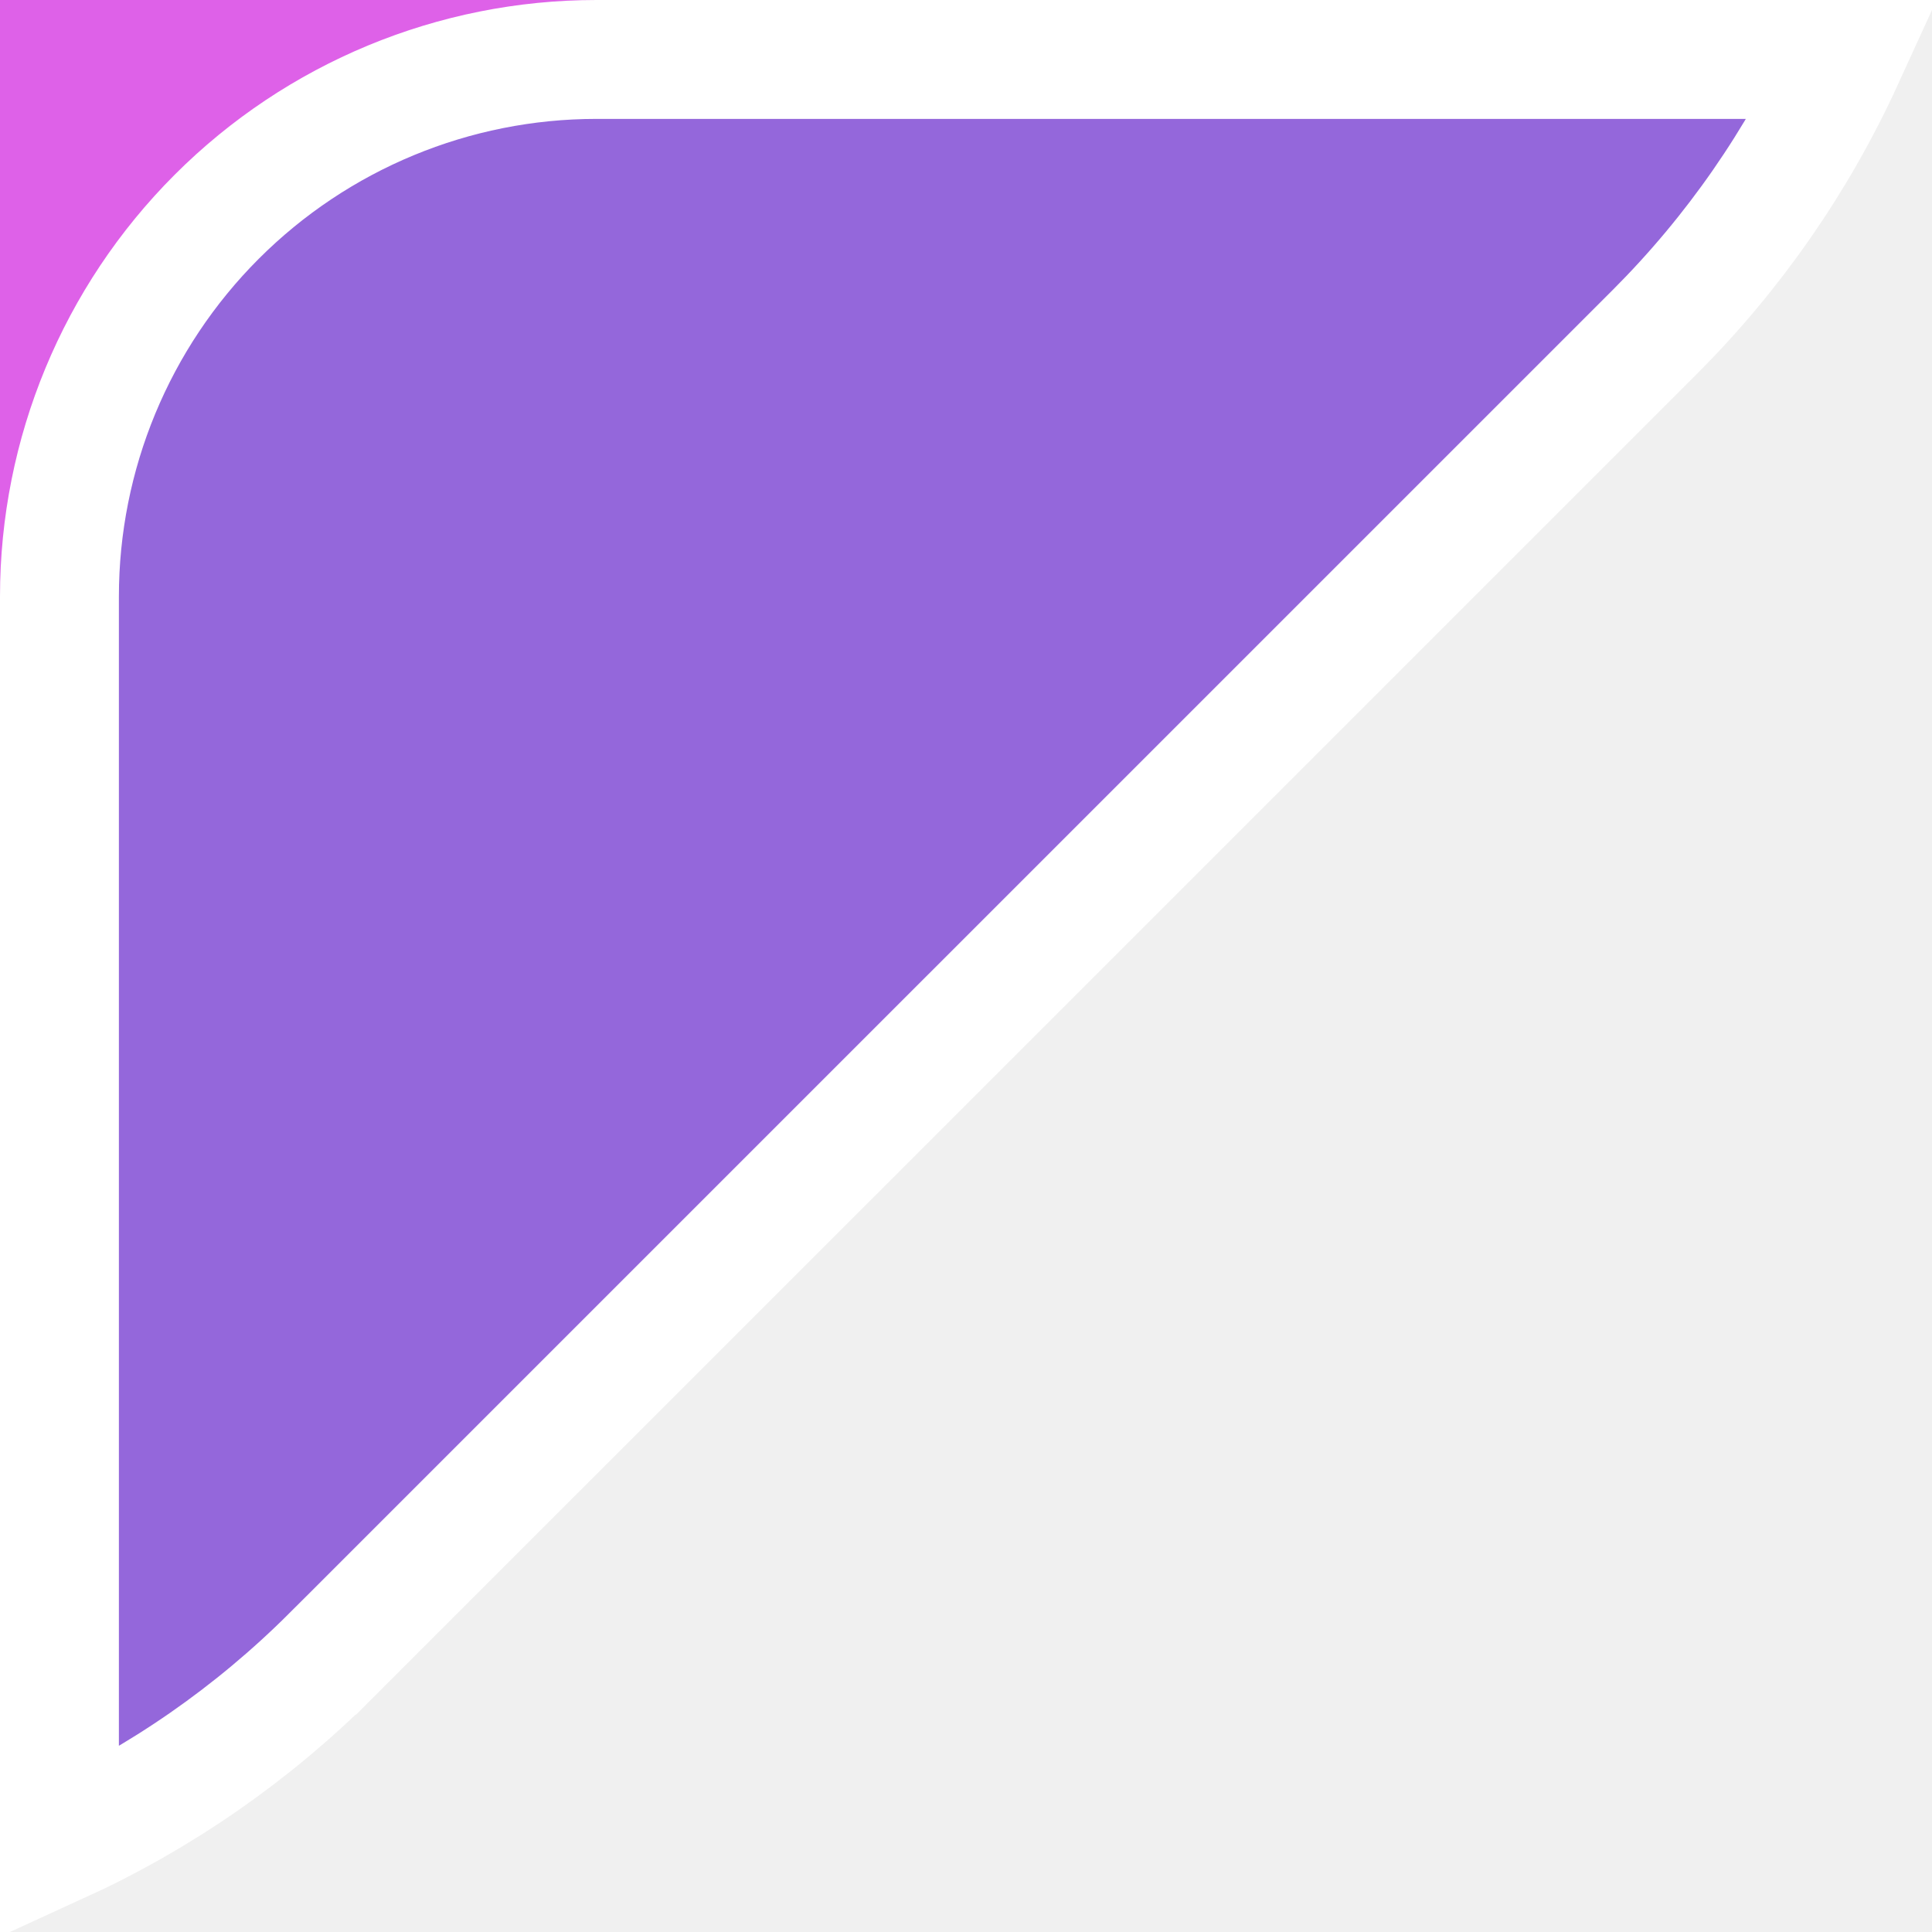
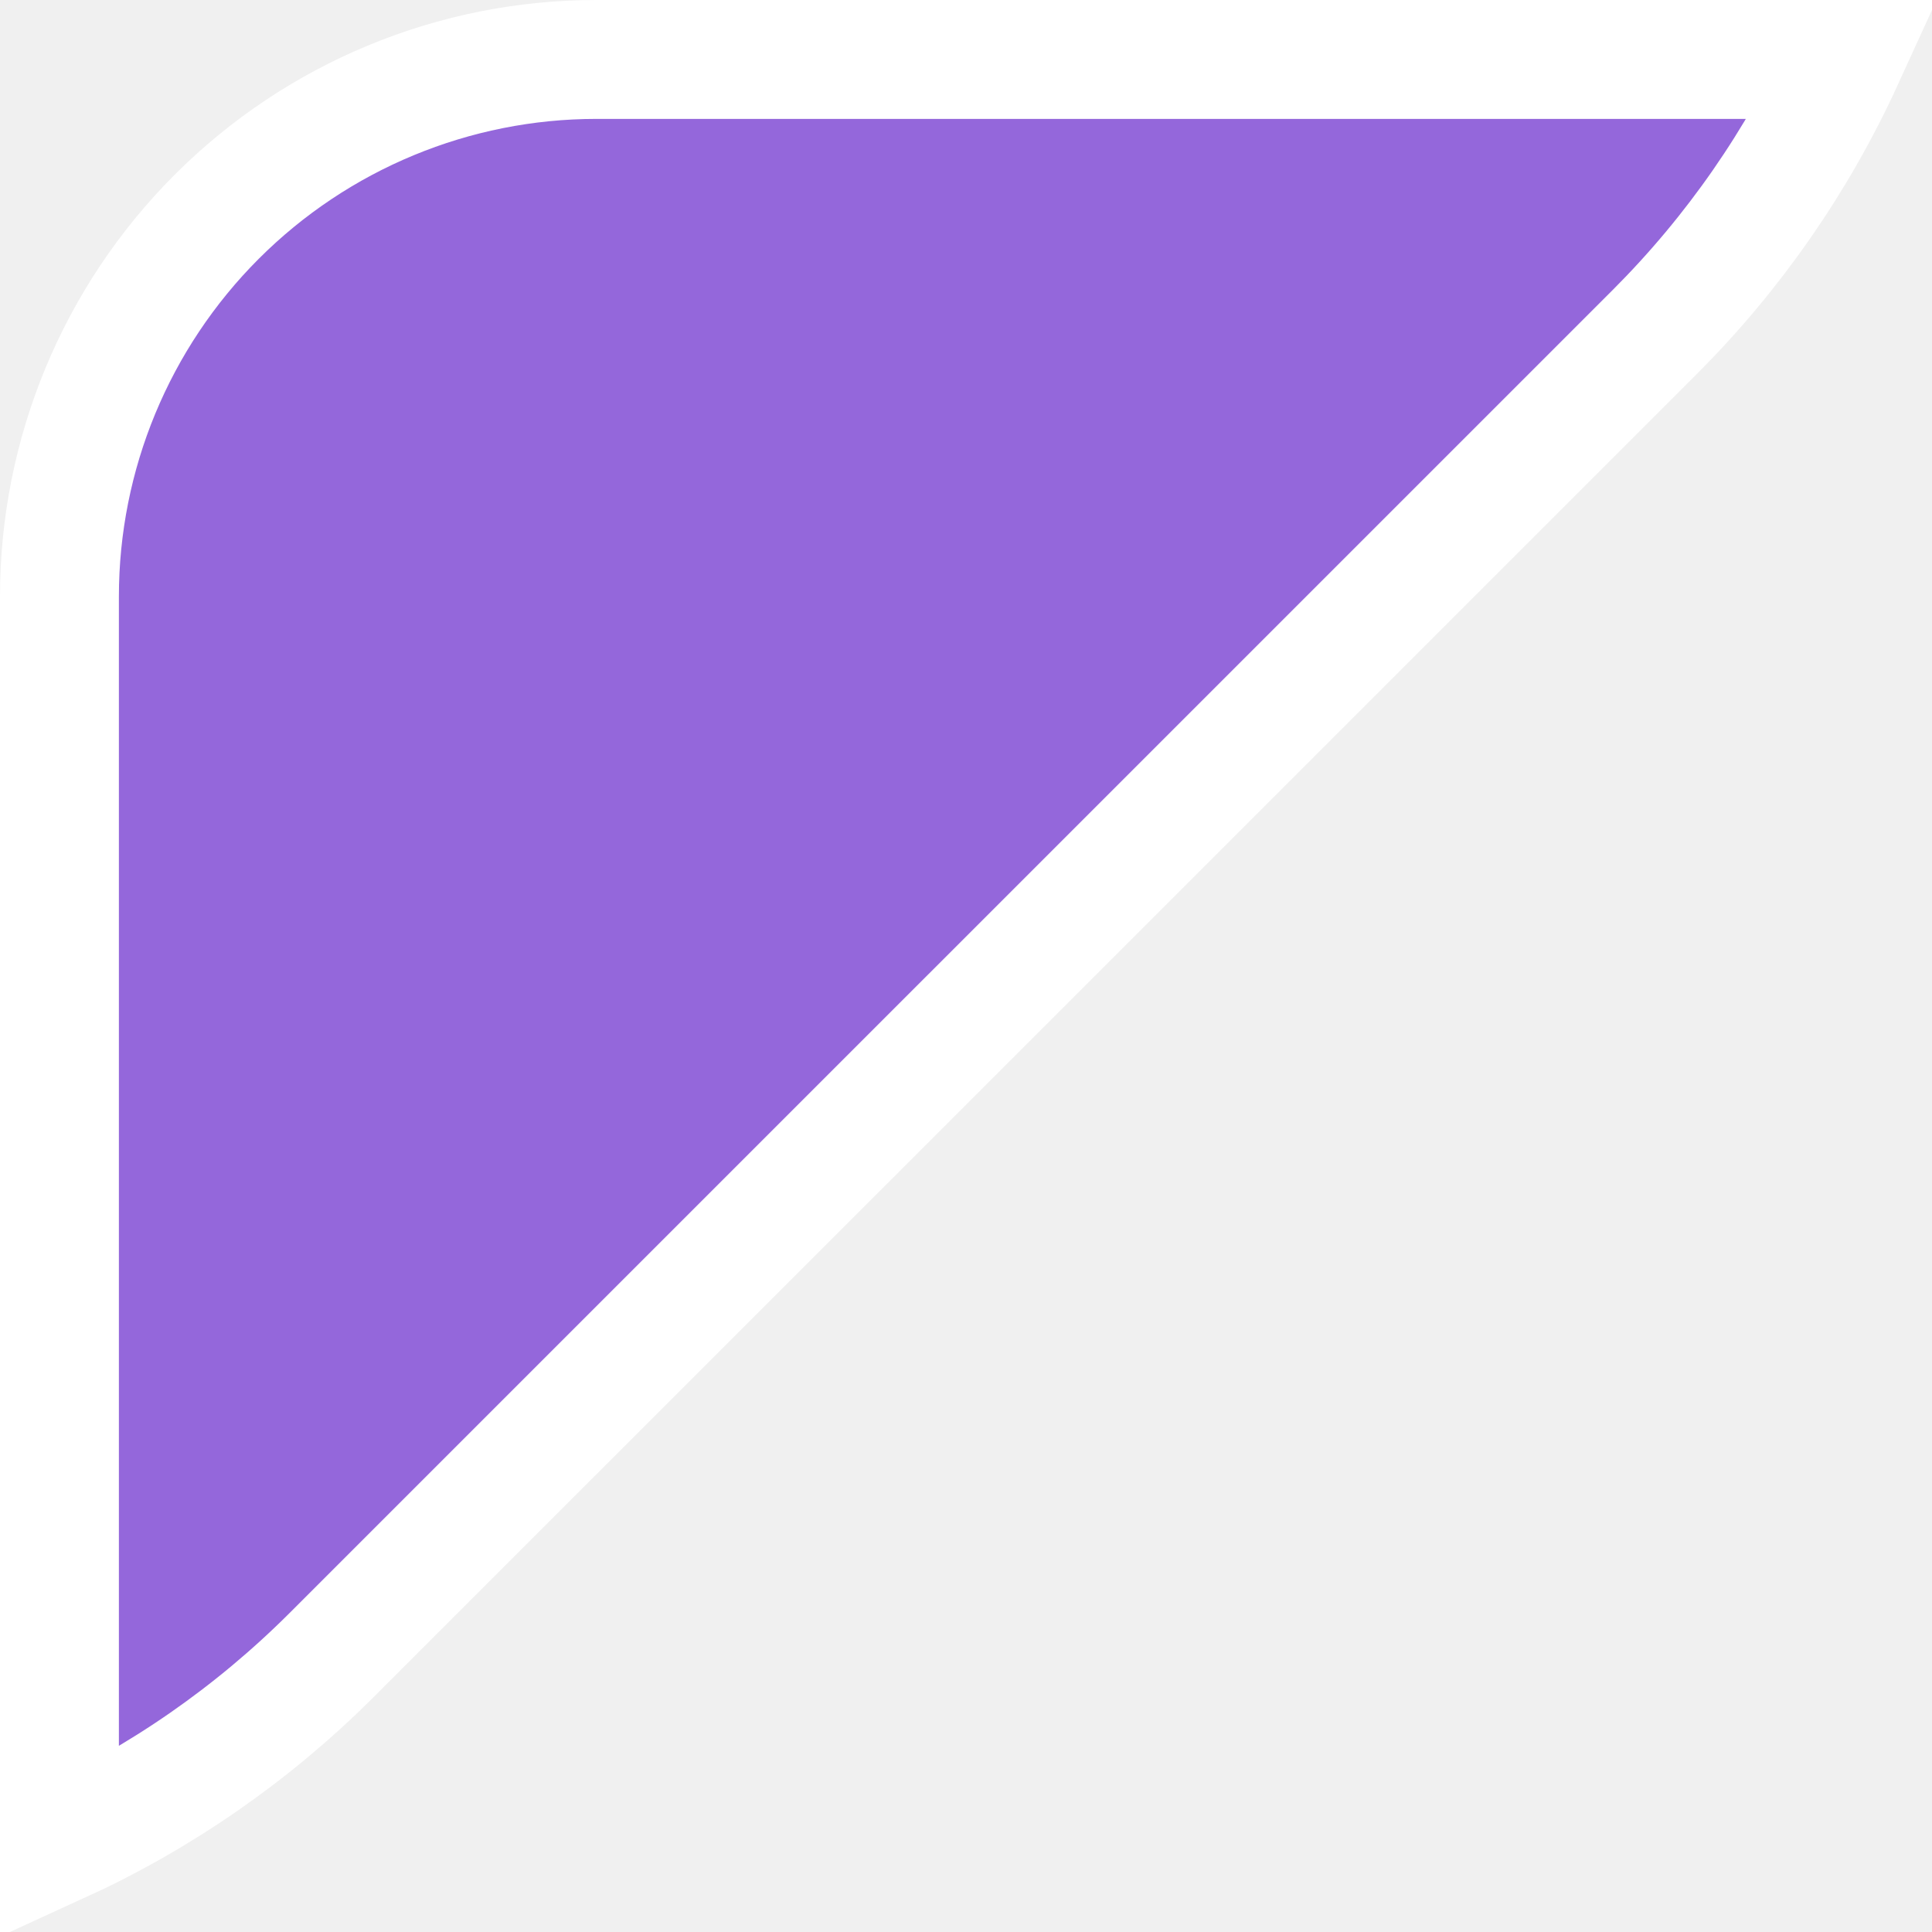
<svg xmlns="http://www.w3.org/2000/svg" width="65" height="65" viewBox="0 0 65 65" fill="none">
-   <rect width="26" height="25" fill="#DE61E8" />
-   <path d="M11.148 55.691L55.679 11.163C58.334 8.507 60.486 5.402 62.041 2L20.066 2C15.275 2 10.68 3.904 7.292 7.292C3.903 10.681 2 15.277 2 20.07L2 62.04C5.395 60.488 8.494 58.34 11.147 55.691C11.147 55.691 11.148 55.691 11.148 55.691Z" fill="#9467DB" stroke="white" stroke-width="4" />
+   <path d="M11.148 55.691L55.679 11.163C58.334 8.507 60.486 5.402 62.041 2L20.066 2C15.275 2 10.68 3.904 7.292 7.292C3.903 10.681 2 15.277 2 20.07L2 62.04C5.396 60.488 8.495 58.34 11.148 55.691Z" fill="#9467DB" stroke="white" stroke-width="4" />
</svg>
